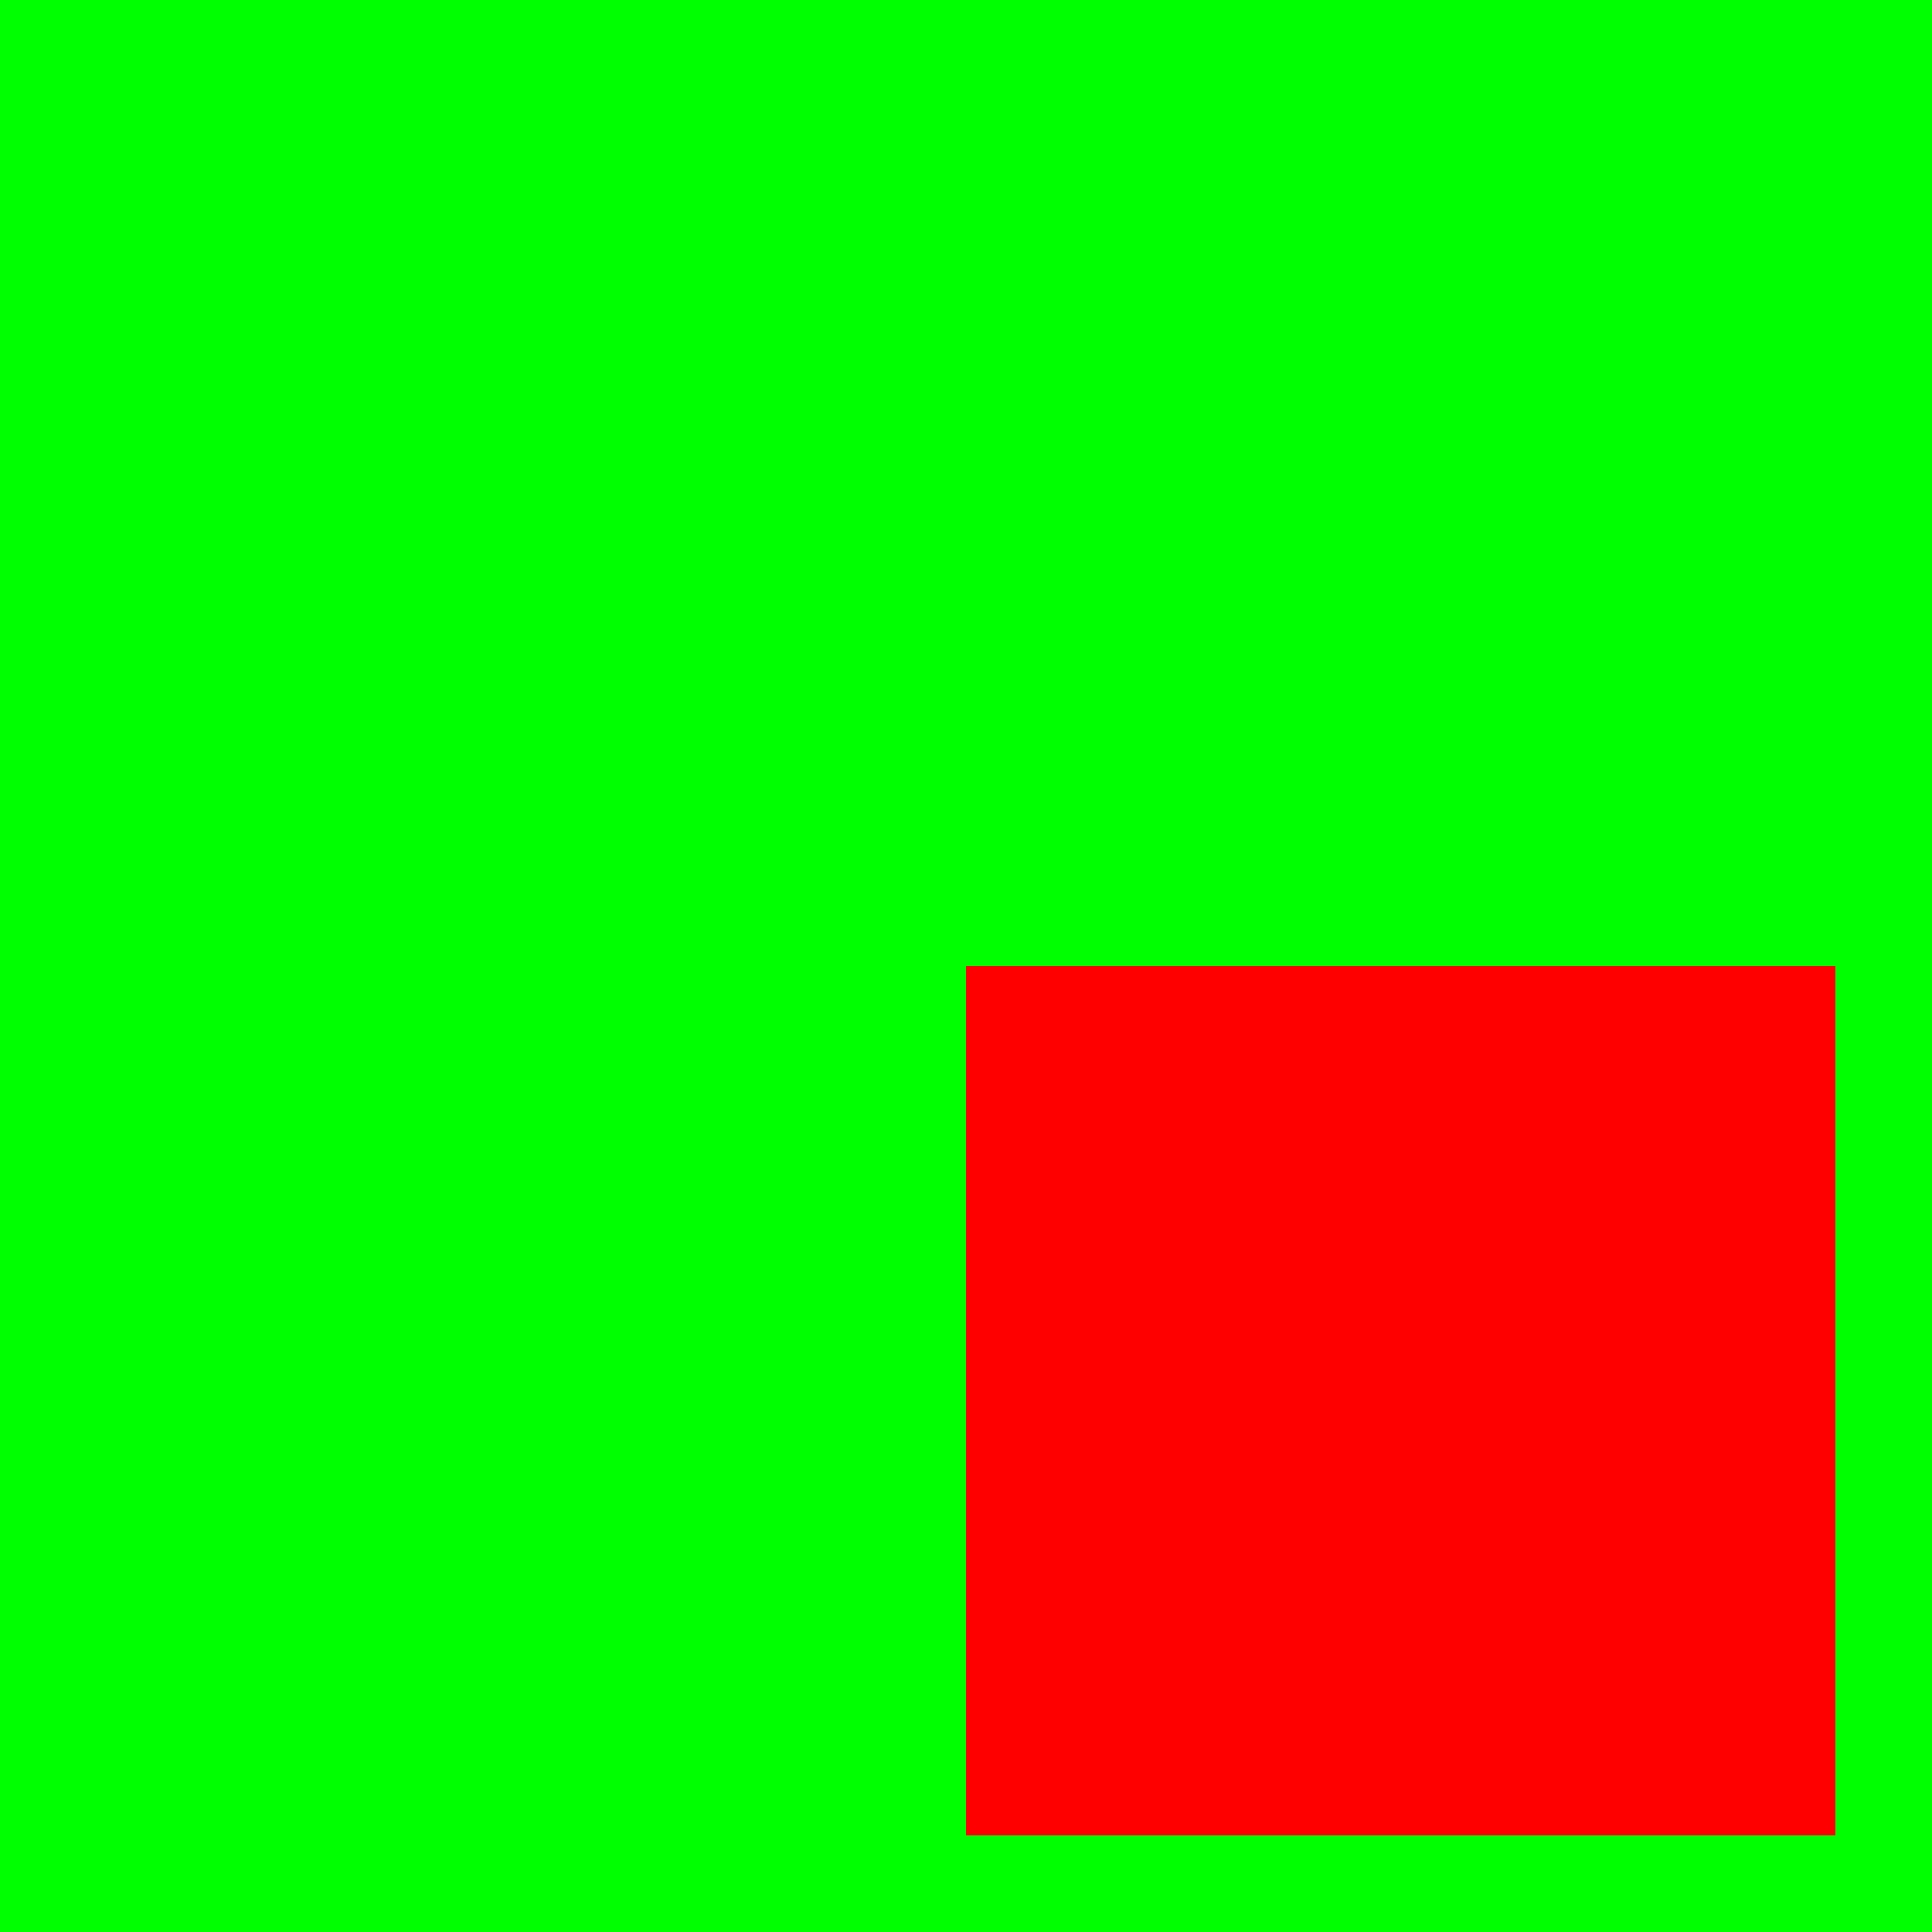
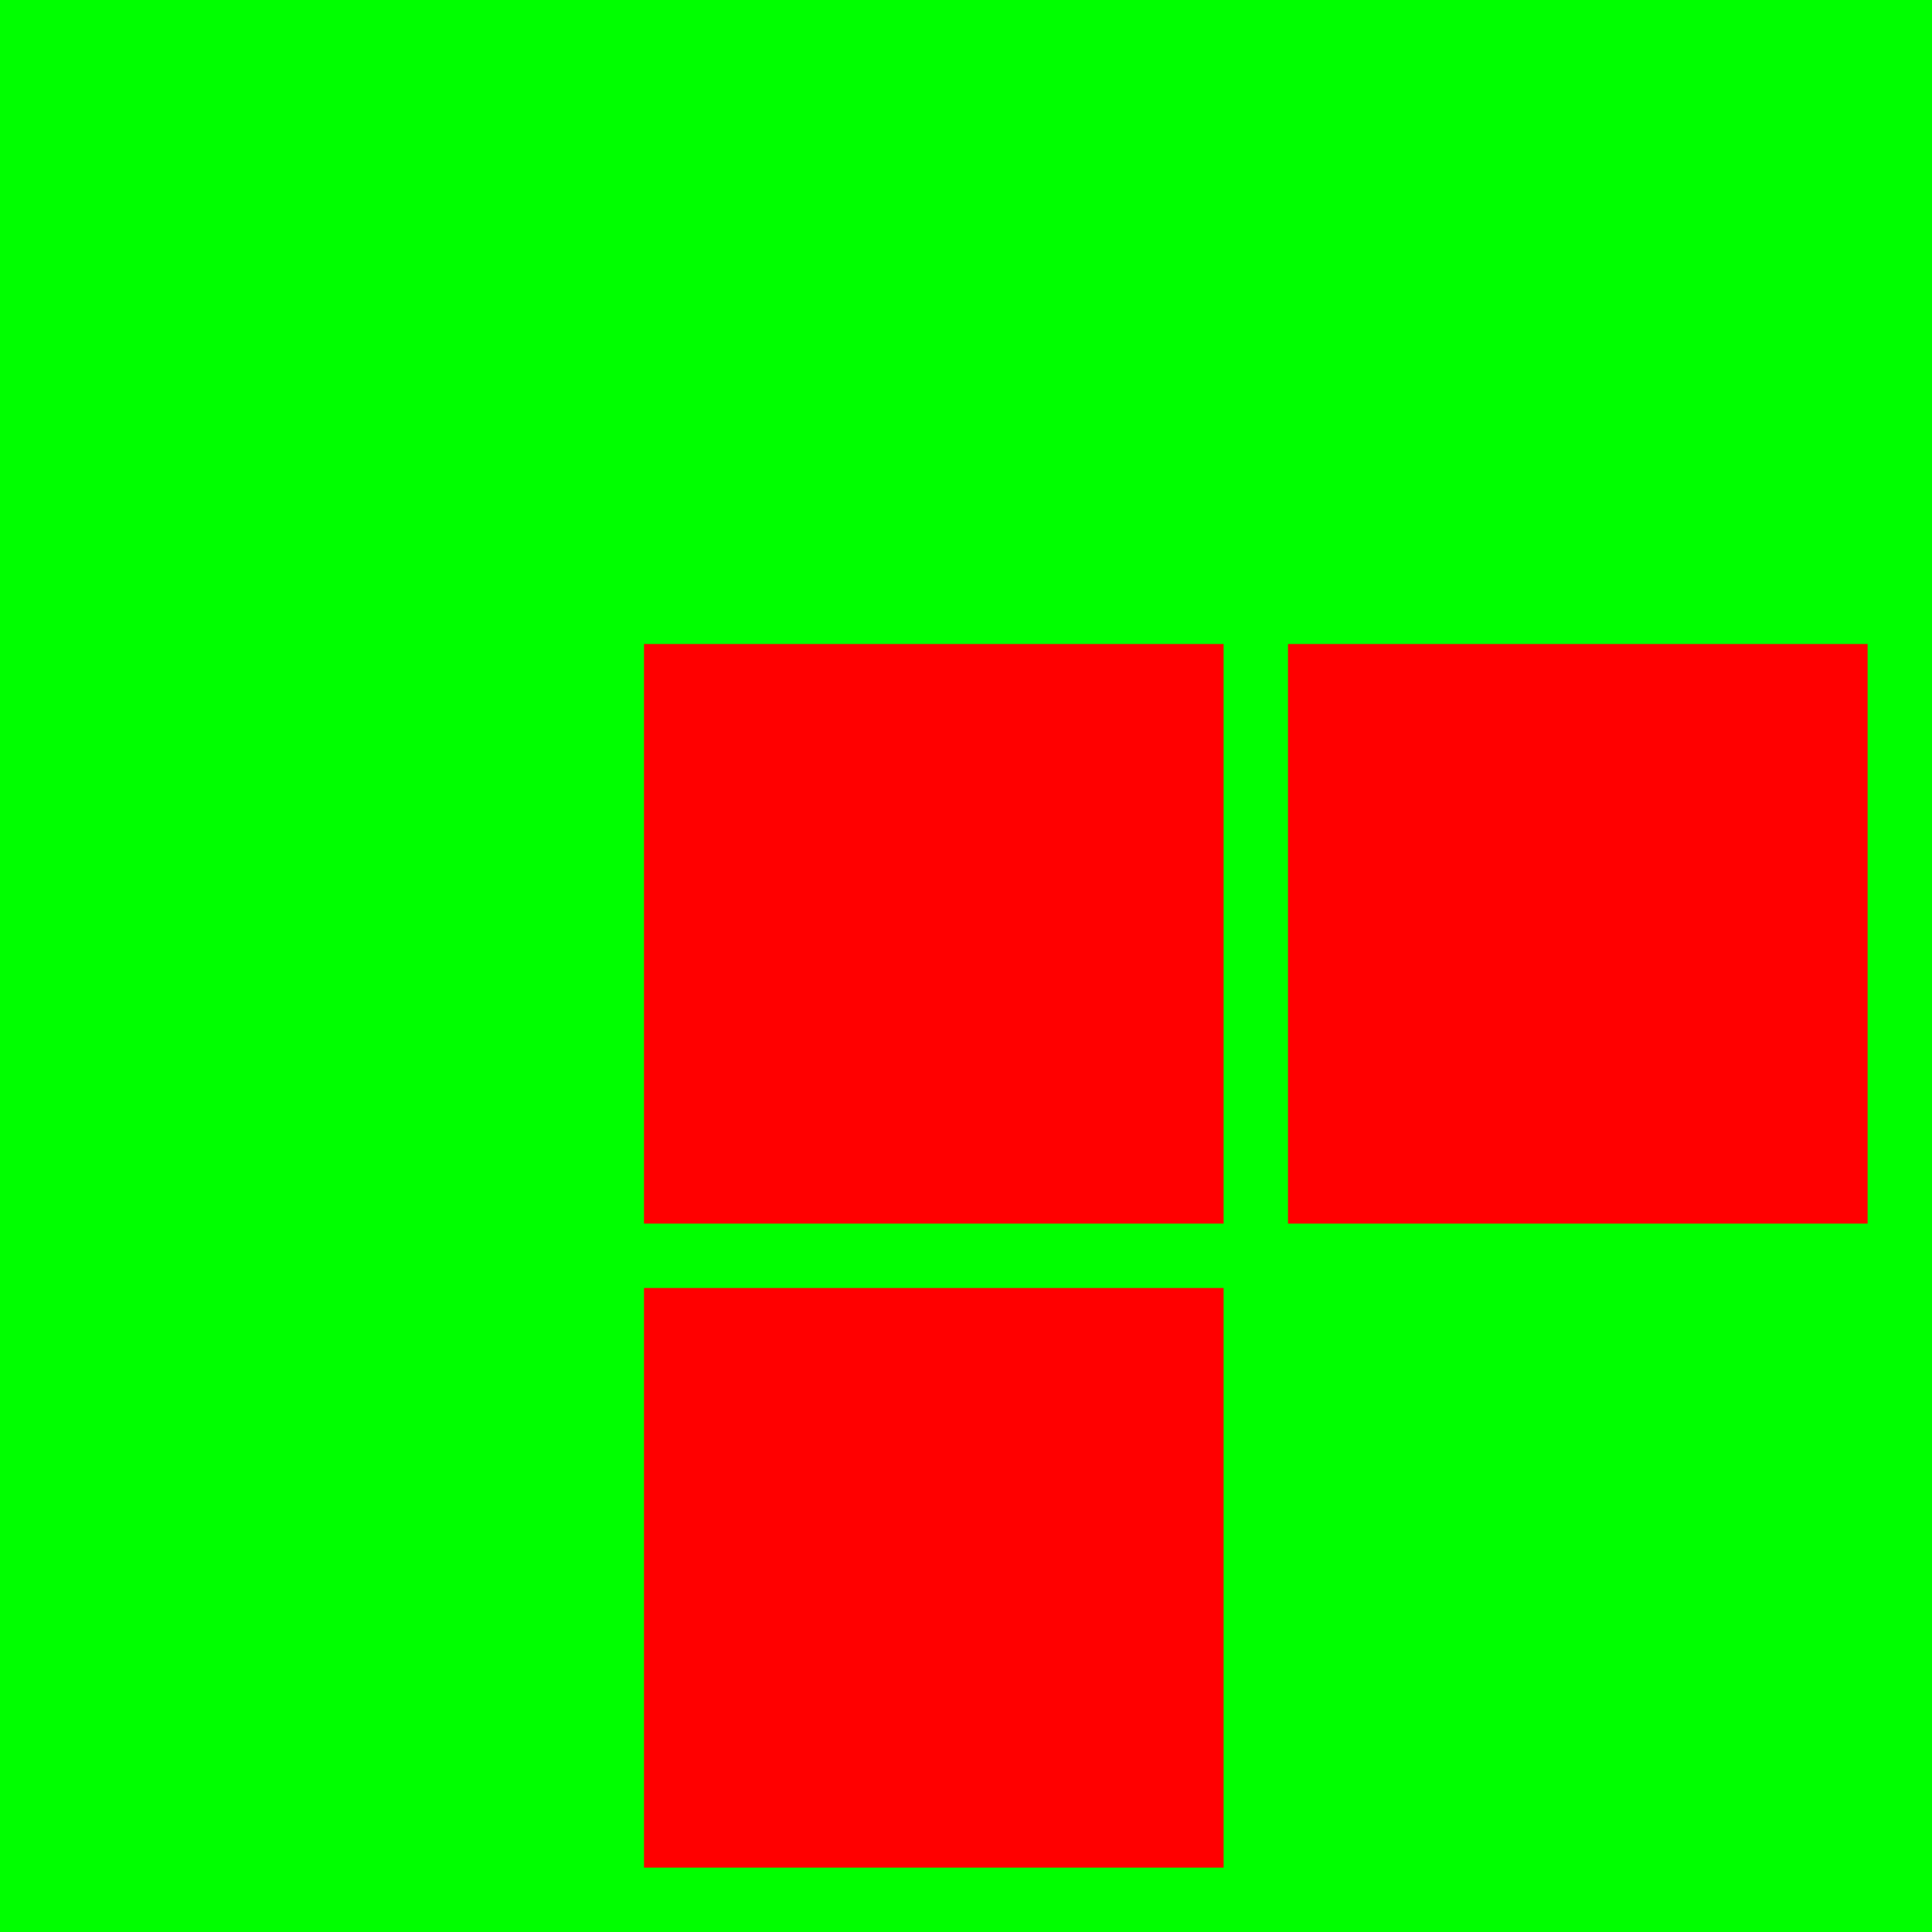
<svg xmlns="http://www.w3.org/2000/svg" version="1.1" class="reftest-wait">
  <defs>
    <mask id="mask1" width="1" height="1">
+       <rect width="1" height="1" fill="white" />
+     </mask>
+     <mask id="mask2" width="1" height="1">
+       <rect width="1" height="1" fill="white" />
+     </mask>
+     <mask id="mask3" width="1" height="1">
      <rect width="1" height="1" fill="white" />
    </mask>
  </defs>
  <rect width="100%" height="100%" fill="lime" />
  <g transform="scale(500)">
    <rect x=".2" y=".2" width=".2" height=".2" fill="red" mask="url(#mask1)" />
+     <rect x=".4" y=".2" width=".2" height=".2" fill="red" mask="url(#mask2)" />
+     <rect x=".2" y=".4" width=".2" height=".2" fill="red" mask="url(#mask3)" />
  </g>
</svg>
